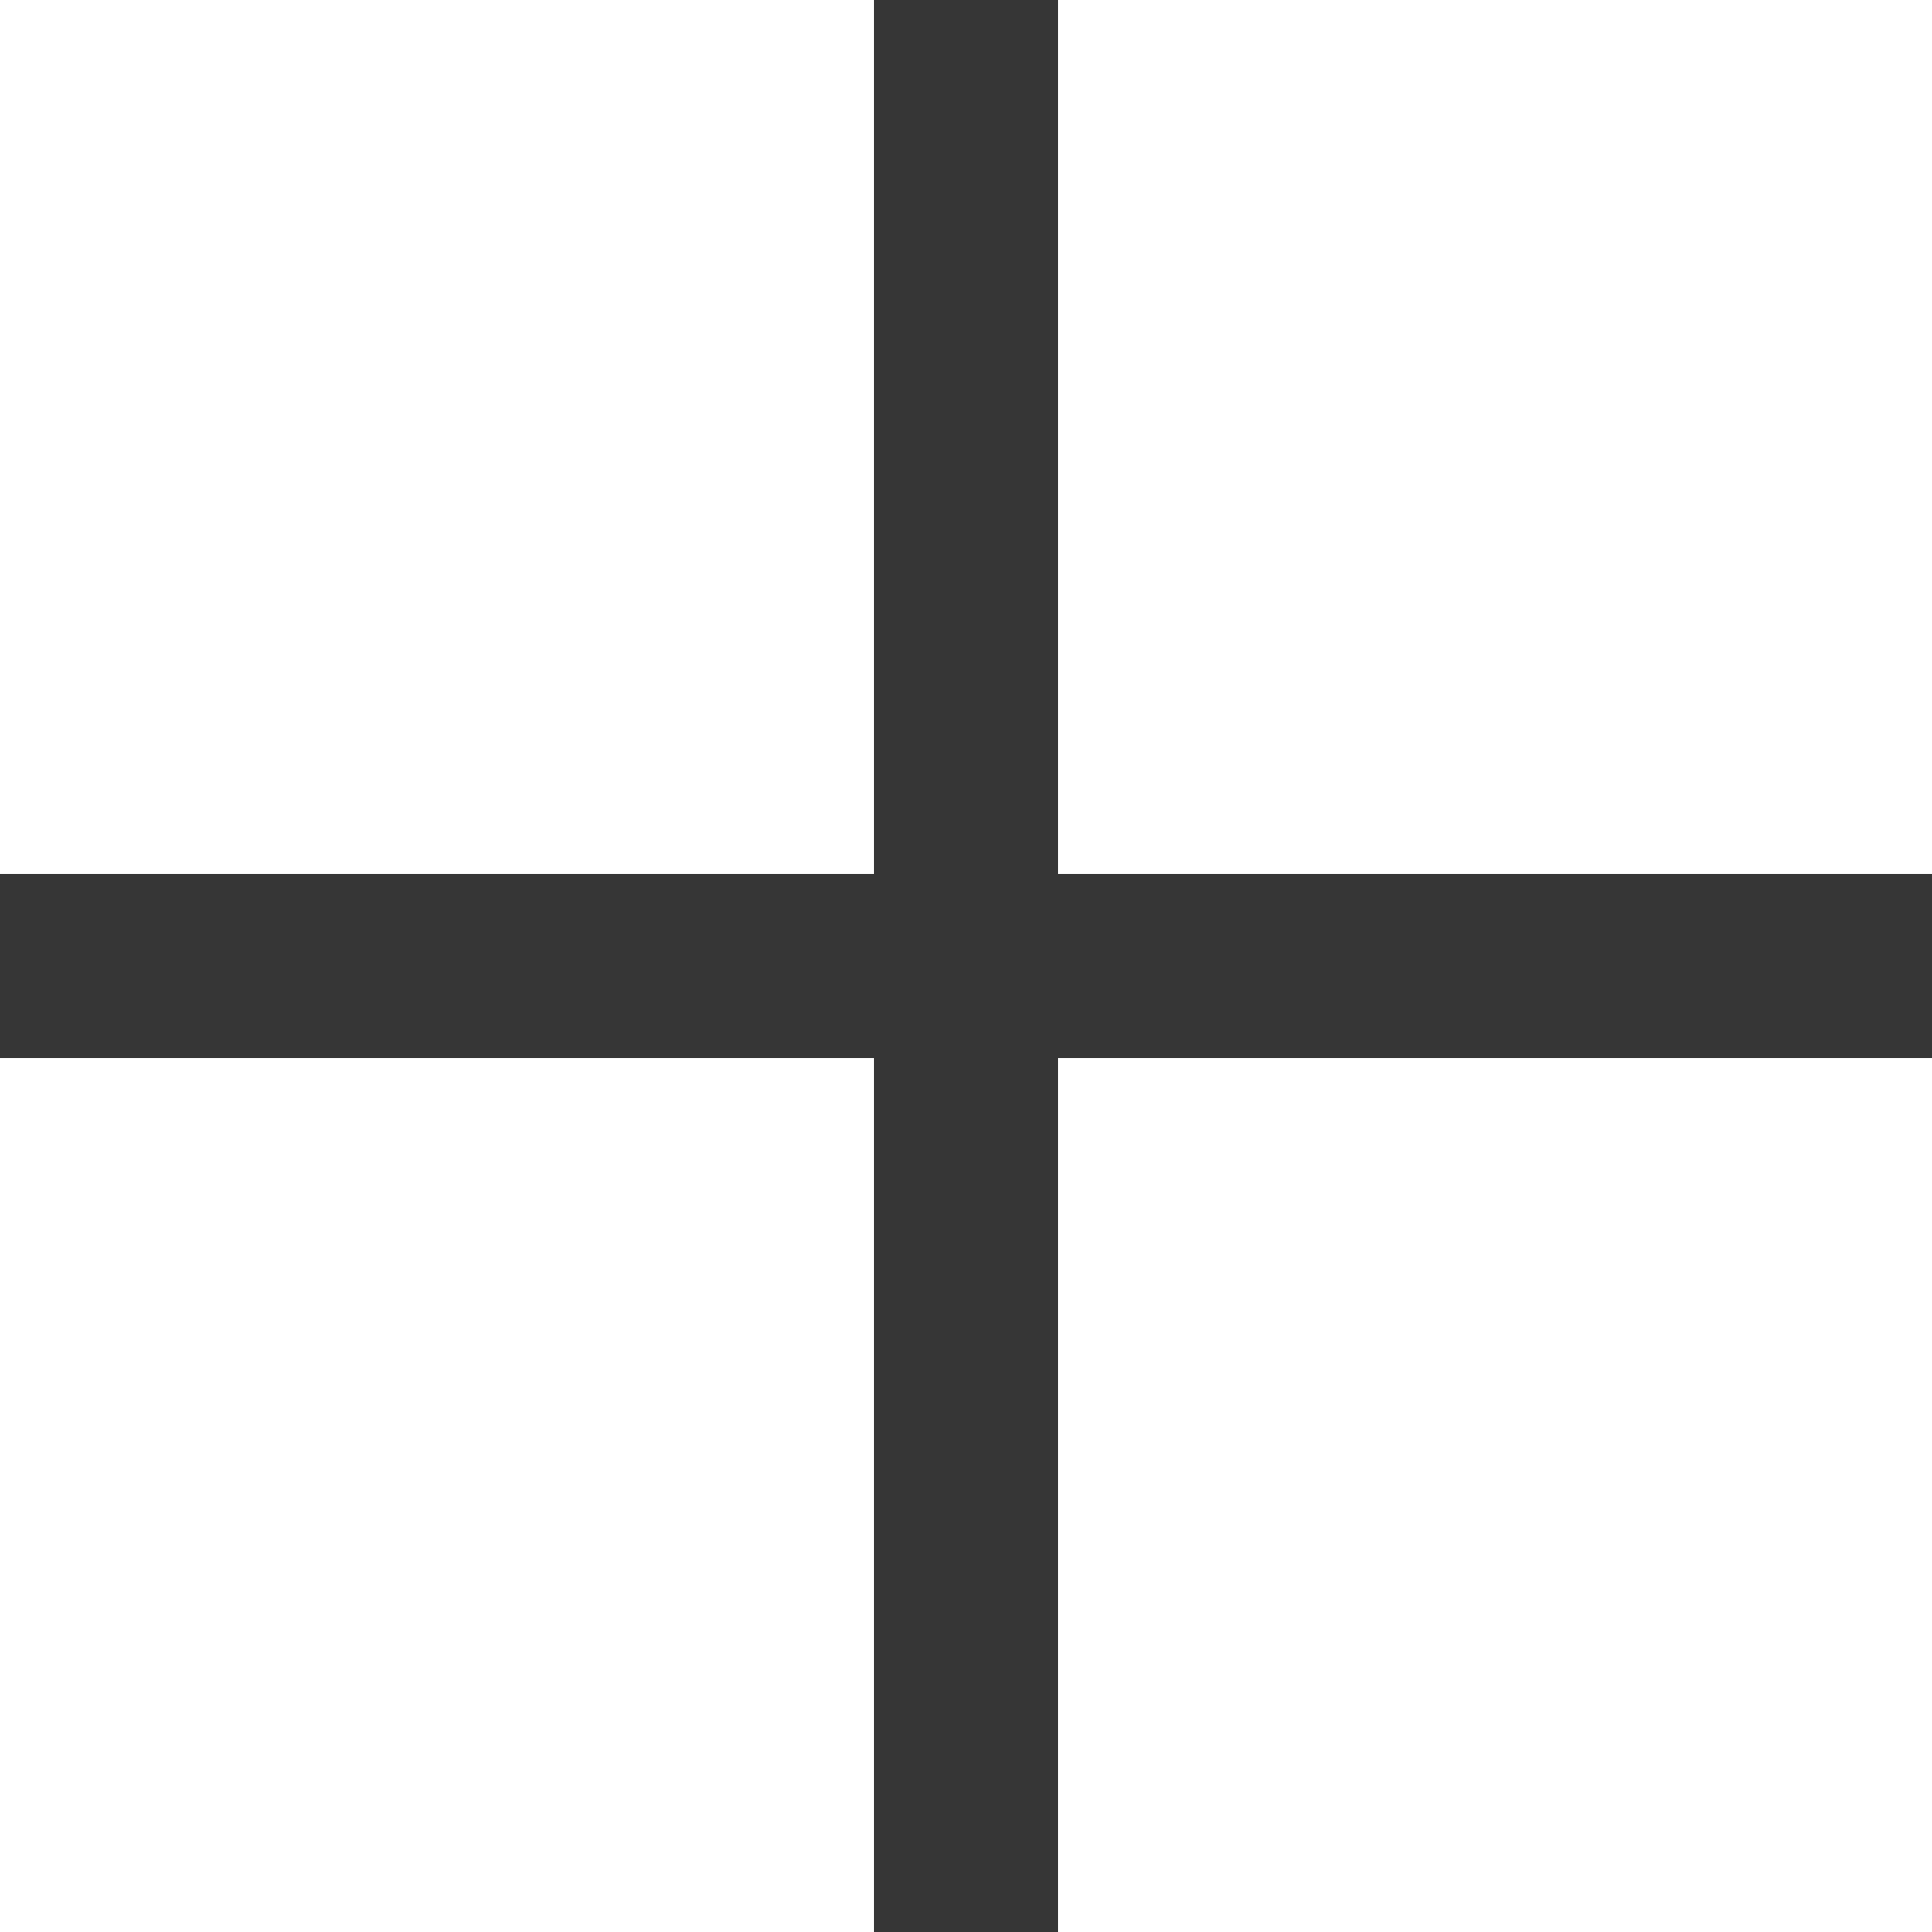
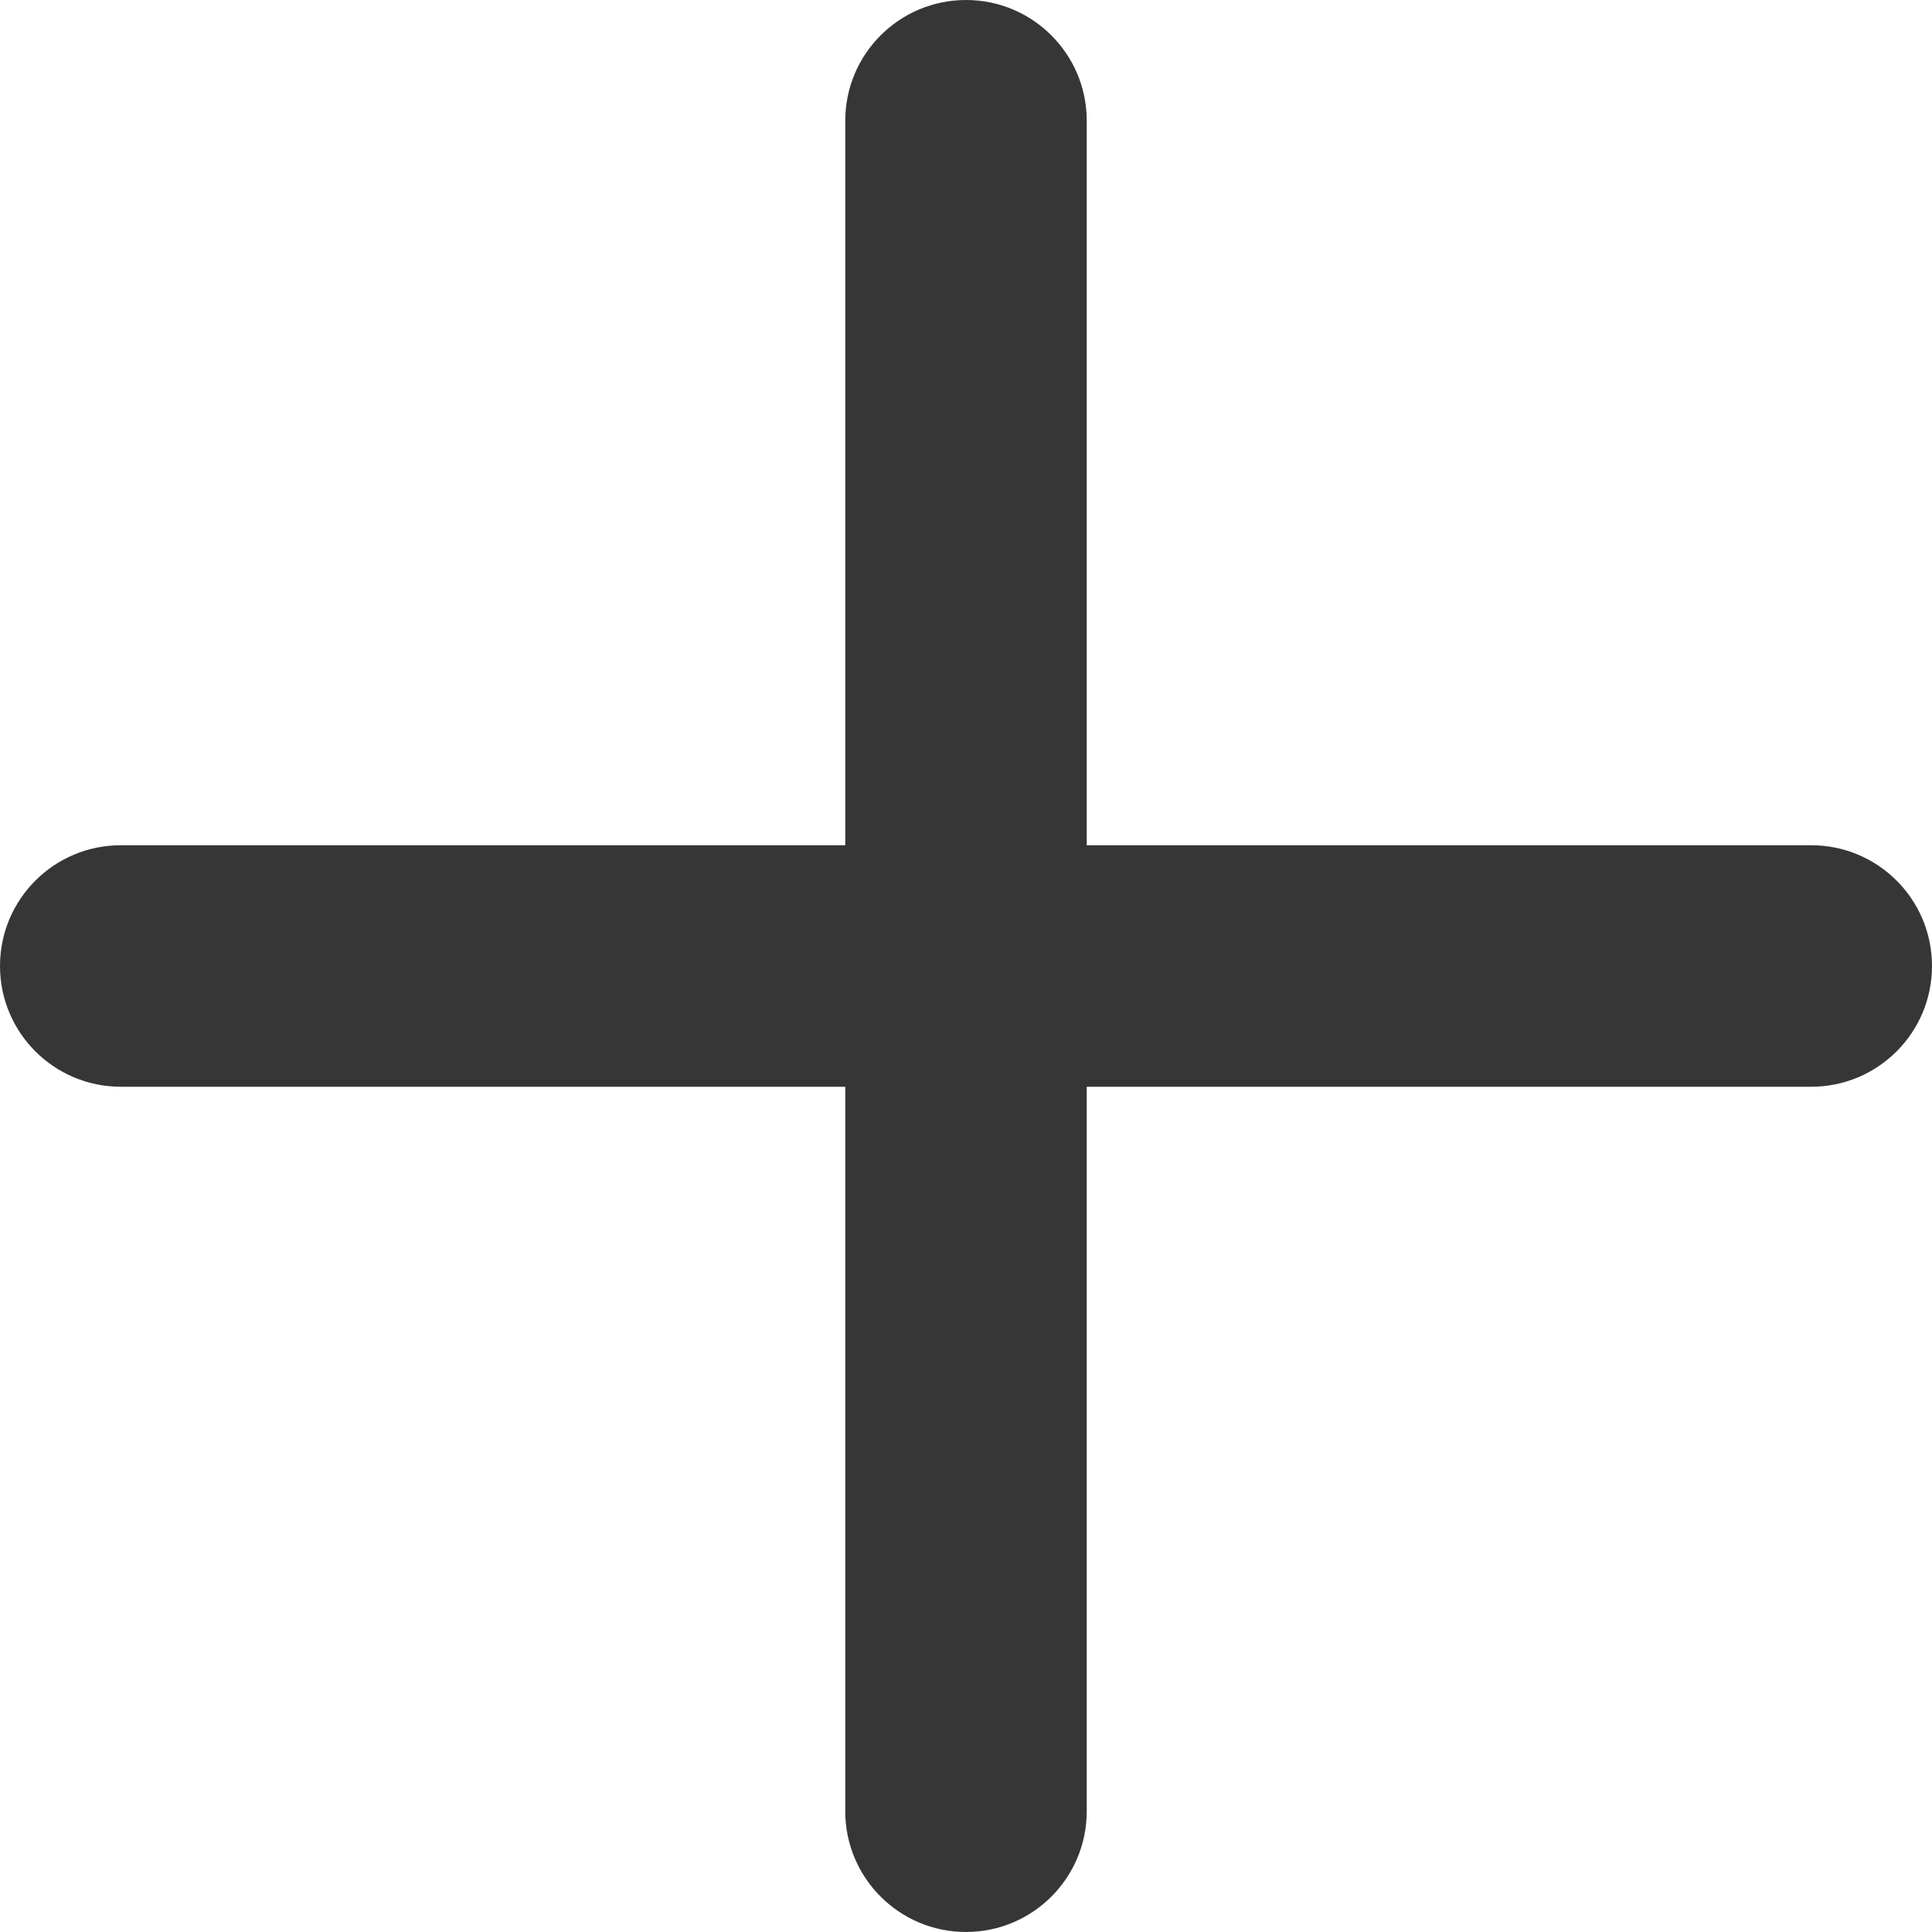
- <svg xmlns="http://www.w3.org/2000/svg" version="1.1" id="Capa_1" x="0px" y="0px" viewBox="0 0 42 42" style="enable-background:new 0 0 42 42;" xml:space="preserve" width="512px" height="512px">
-   <polygon points="42,19 23,19 23,0 19,0 19,19 0,19 0,23 19,23 19,42 23,42 23,23 42,23 " fill="#363636" />
+ <svg xmlns="http://www.w3.org/2000/svg" version="1.1" id="Capa_1" x="0px" y="0px" viewBox="0 0 286.376 286.376" style="enable-background:new 0 0 286.376 286.376;" xml:space="preserve" width="512px" height="512px">
+   <g id="Add">
+     <path style="fill-rule:evenodd;clip-rule:evenodd;" d="M268.477,125.29H161.086V17.899c0-9.885-8.013-17.898-17.898-17.898   s-17.898,8.013-17.898,17.898v107.39H17.9c-9.885,0-17.9,8.013-17.9,17.898c0,9.885,8.015,17.898,17.9,17.898h107.39v107.39   c0,9.885,8.013,17.898,17.898,17.898s17.898-8.013,17.898-17.898v-107.39h107.391c9.885,0,17.898-8.014,17.898-17.898   C286.376,133.303,278.362,125.29,268.477,125.29z" fill="#363636" />
+   </g>
  <g>
</g>
  <g>
</g>
  <g>
</g>
  <g>
</g>
  <g>
</g>
  <g>
</g>
  <g>
</g>
  <g>
</g>
  <g>
</g>
  <g>
</g>
  <g>
</g>
  <g>
</g>
  <g>
</g>
  <g>
</g>
  <g>
</g>
</svg>
